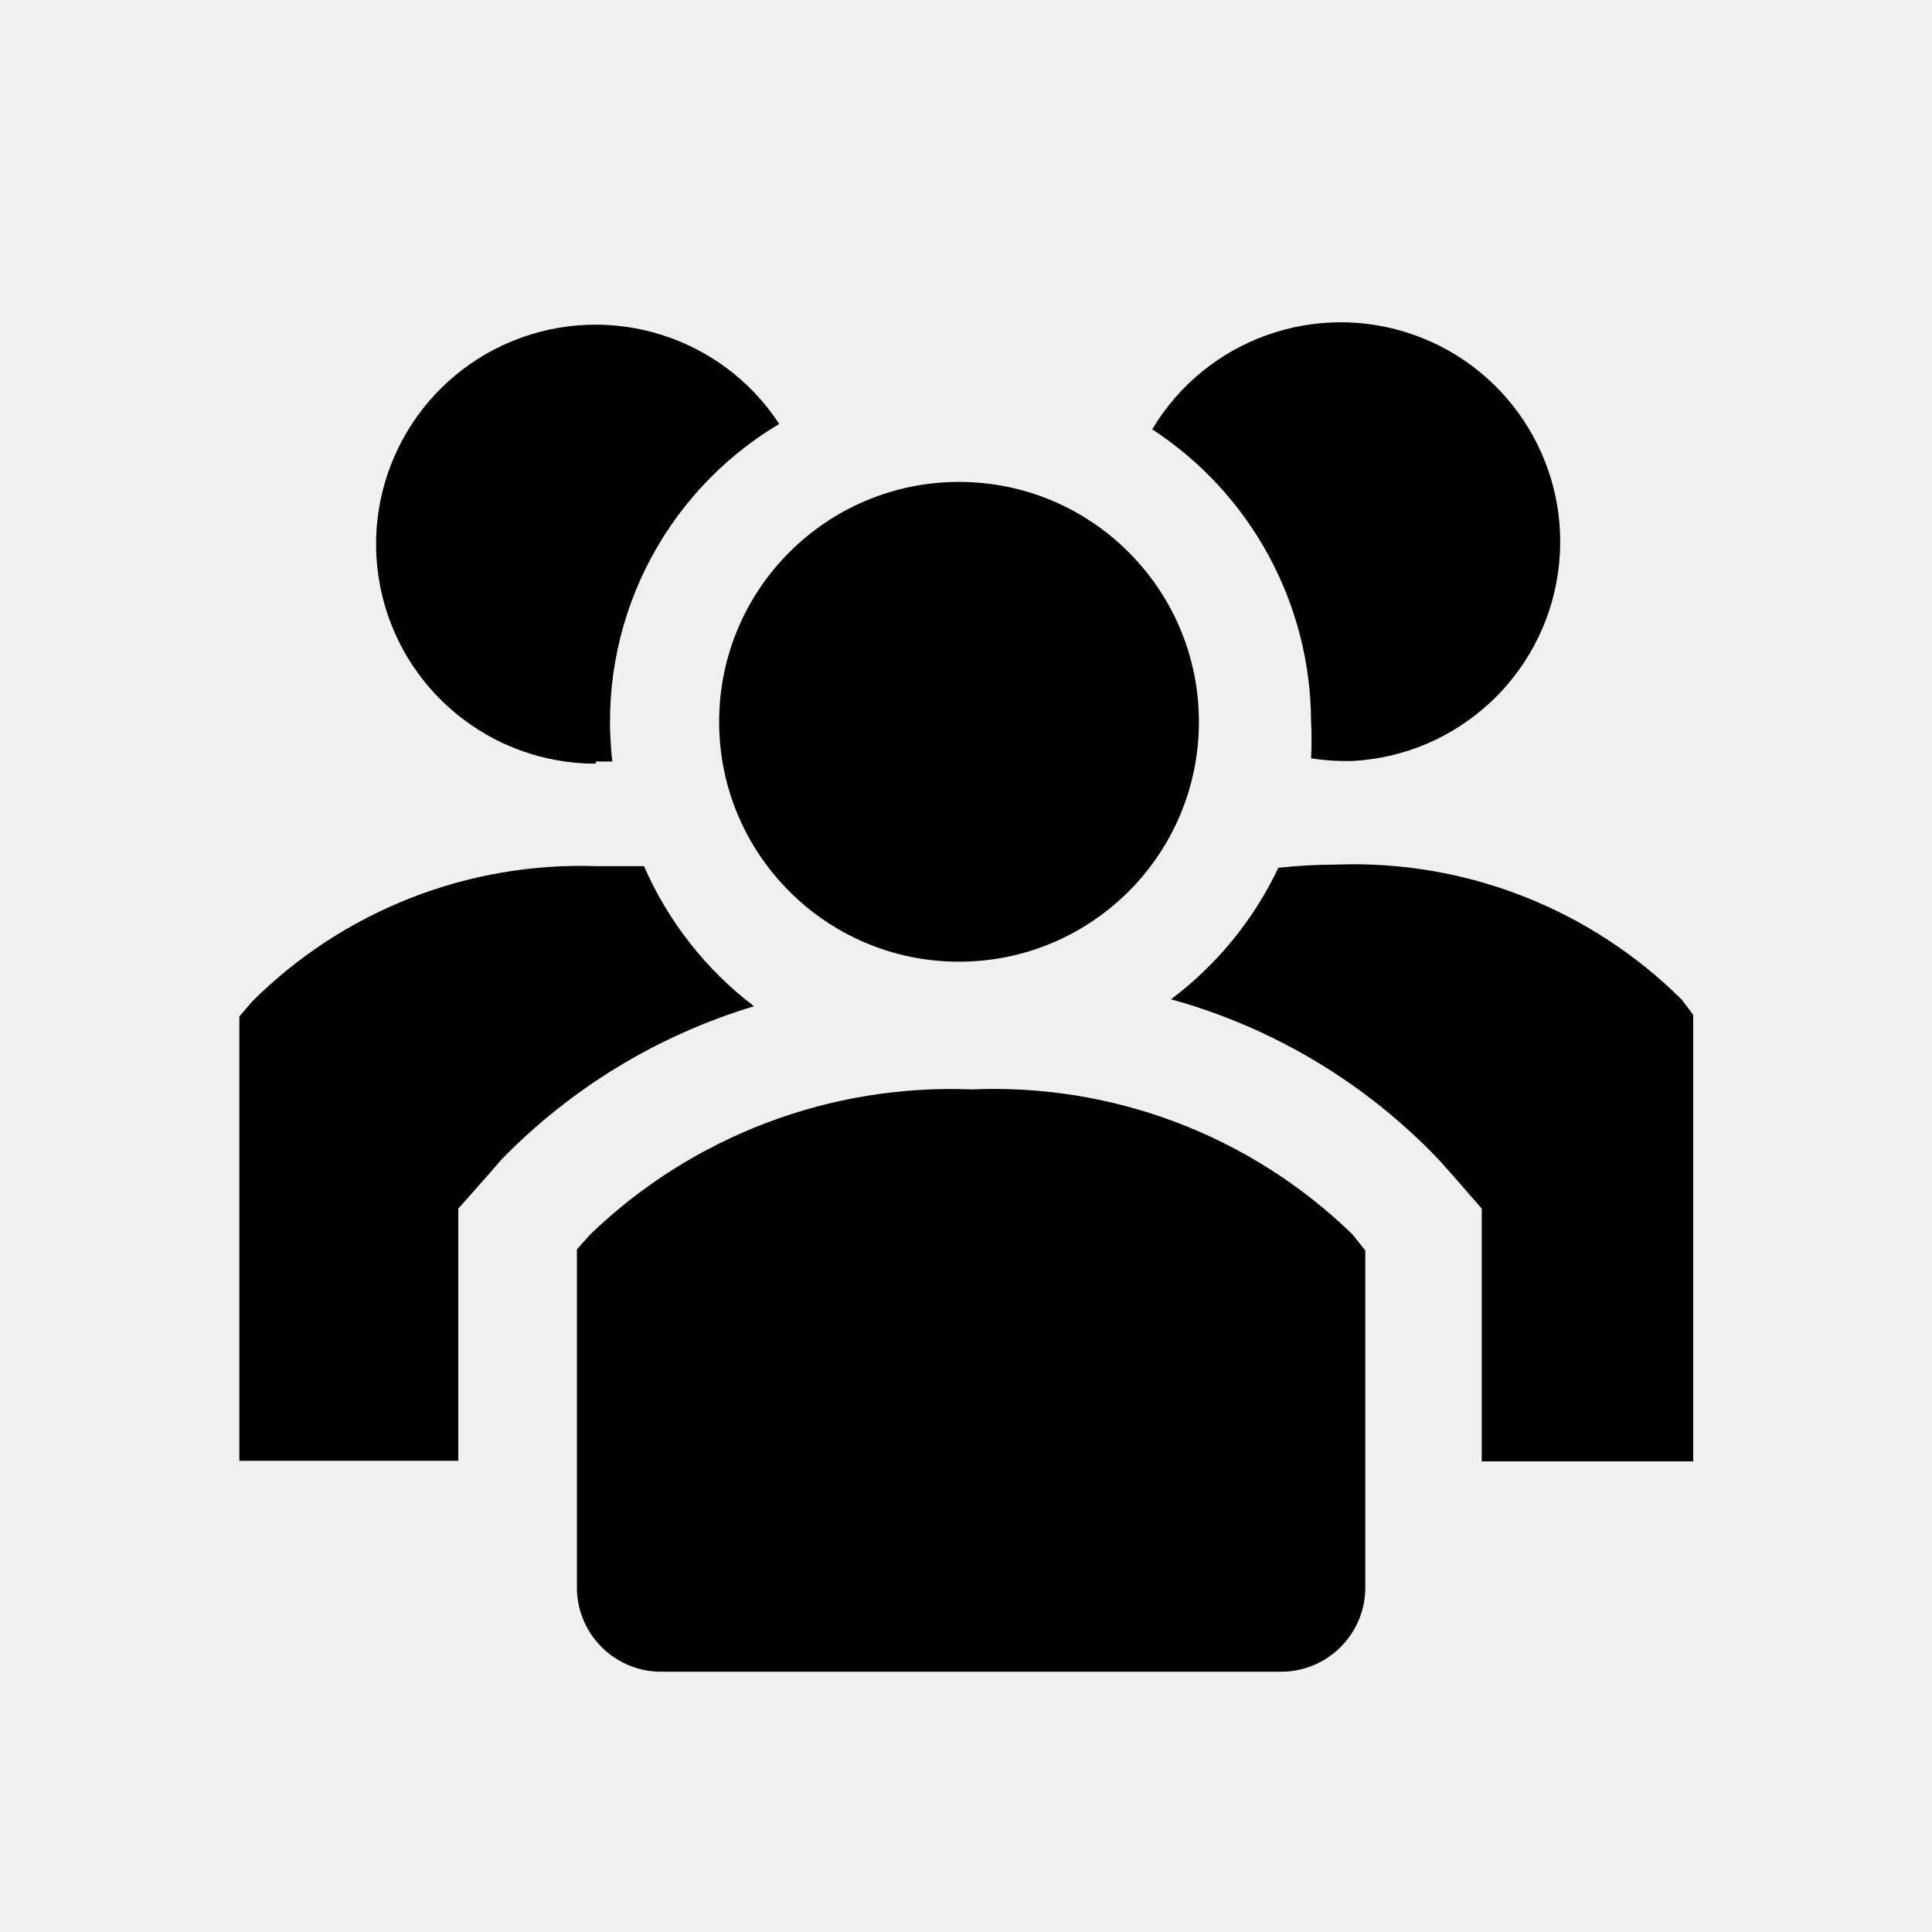
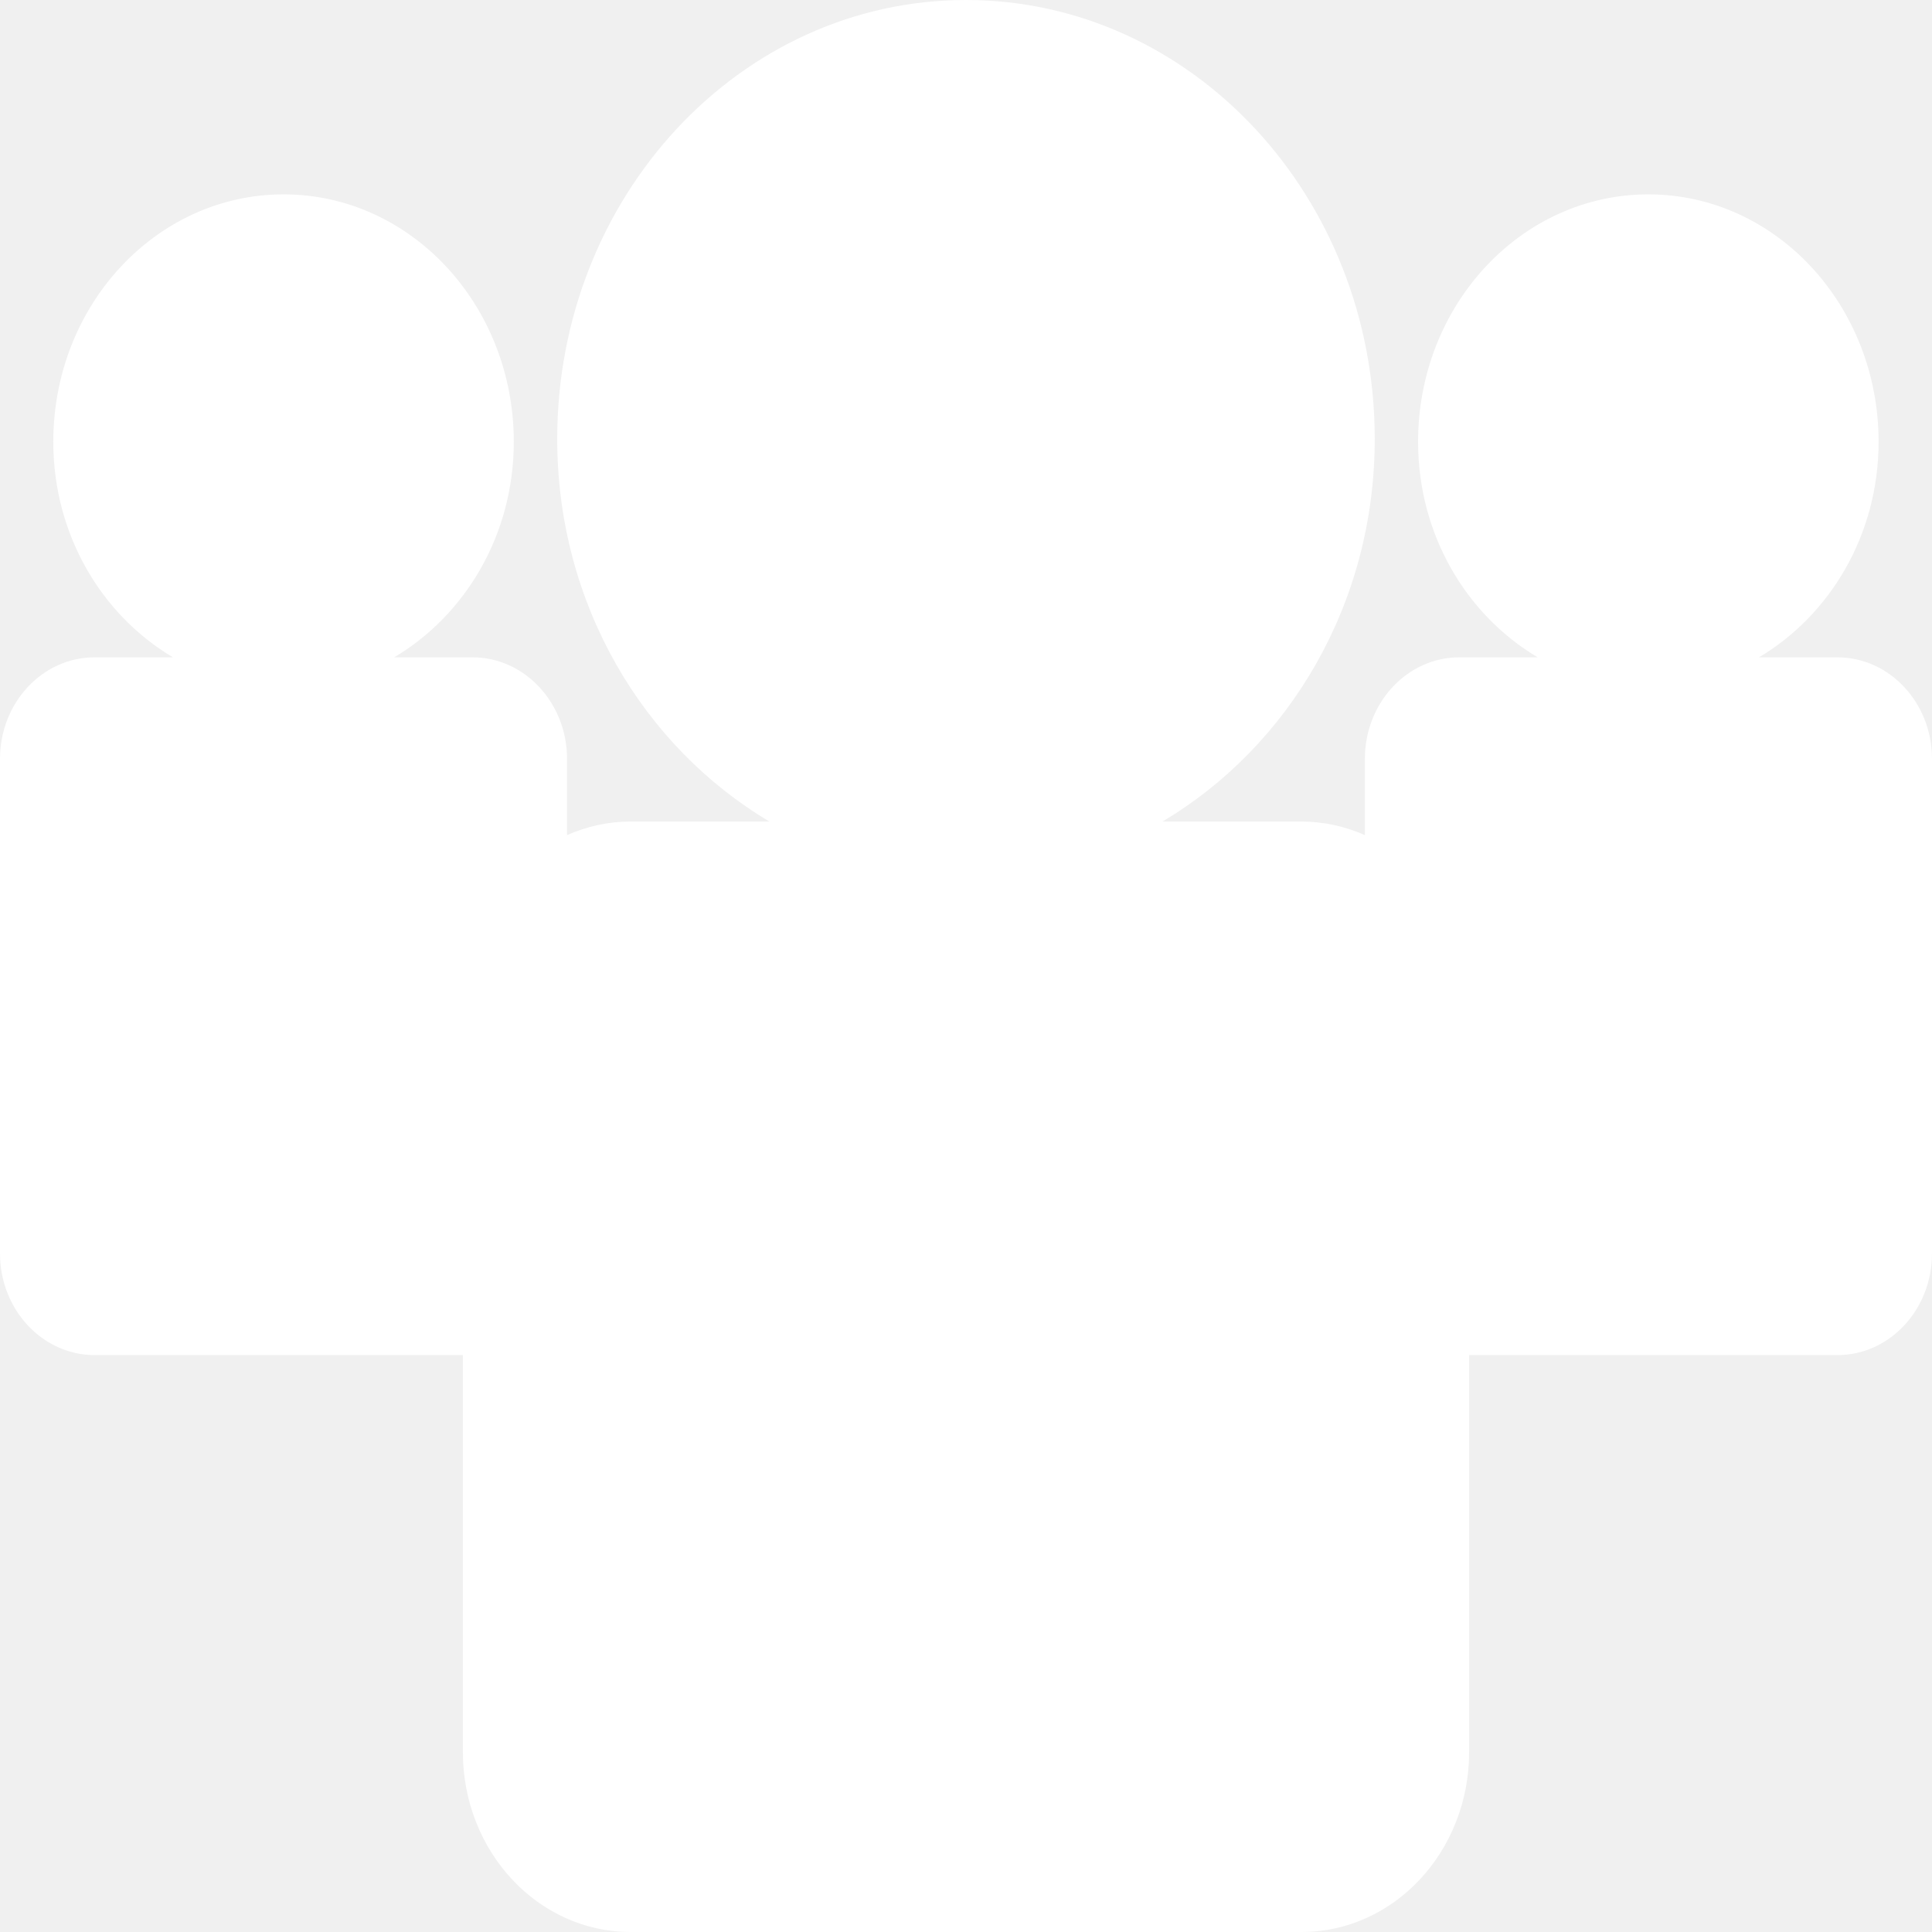
- <svg xmlns="http://www.w3.org/2000/svg" width="36px" height="36px" viewBox="0 0 36 36" version="1.1" preserveAspectRatio="xMidYMid meet">
-   <path class="clr-i-solid clr-i-solid-path-1" d="M12,16.14q-.43,0-.87,0a8.67,8.67,0,0,0-6.43,2.52l-.24.28v8.28H8.54v-4.7l.55-.62.25-.29a11,11,0,0,1,4.71-2.86A6.59,6.59,0,0,1,12,16.14Z" />
-   <path class="clr-i-solid clr-i-solid-path-2" d="M31.34,18.63a8.67,8.67,0,0,0-6.43-2.52,10.47,10.47,0,0,0-1.09.06,6.59,6.59,0,0,1-2,2.45,10.91,10.91,0,0,1,5,3l.25.28.54.62v4.71h3.94V18.91Z" />
-   <path class="clr-i-solid clr-i-solid-path-3" d="M11.1,14.19c.11,0,.2,0,.31,0a6.45,6.45,0,0,1,3.11-6.29,4.09,4.09,0,1,0-3.42,6.33Z" />
-   <path class="clr-i-solid clr-i-solid-path-4" d="M24.43,13.44a6.54,6.54,0,0,1,0,.69,4.09,4.09,0,0,0,.58.05h.19A4.09,4.09,0,1,0,21.47,8,6.53,6.53,0,0,1,24.43,13.44Z" />
-   <circle class="clr-i-solid clr-i-solid-path-5" cx="17.87" cy="13.45" r="4.47" />
-   <path class="clr-i-solid clr-i-solid-path-6" d="M18.11,20.3A9.69,9.69,0,0,0,11,23l-.25.28v6.33a1.57,1.57,0,0,0,1.6,1.54H23.84a1.57,1.57,0,0,0,1.6-1.54V23.3L25.2,23A9.58,9.58,0,0,0,18.11,20.3Z" />
-   <rect x="0" y="0" width="36" height="36" fill-opacity="0" />
+ <svg xmlns="http://www.w3.org/2000/svg" width="48" height="48" viewBox="0 0 48 48" fill="none">
+   <path d="M48 18.854V31.141C48 32.535 46.949 33.667 45.649 33.667H36.5V43.528C36.5 46 34.634 48 32.335 48H15.665C13.363 48 11.5 45.997 11.5 43.528V33.667H2.351C1.056 33.667 0 32.538 0 31.141V18.854C0 17.463 1.051 16.331 2.351 16.331H4.297C2.532 15.285 1.324 13.293 1.324 10.976C1.324 7.581 3.885 4.829 7.045 4.829C10.206 4.829 12.765 7.581 12.765 10.976C12.765 13.293 11.556 15.285 9.794 16.331H11.739C13.033 16.331 14.088 17.462 14.088 18.854V20.748C14.576 20.533 15.106 20.411 15.665 20.411H19.117C15.987 18.553 13.844 15.016 13.844 10.905C13.844 4.883 18.391 0 24 0C29.608 0 34.155 4.883 34.155 10.905C34.155 15.016 32.012 18.553 28.881 20.411H32.329C32.892 20.411 33.422 20.533 33.91 20.748V18.854C33.91 17.463 34.96 16.331 36.258 16.331H38.204C36.439 15.285 35.232 13.293 35.232 10.976C35.232 7.581 37.792 4.829 40.953 4.829C44.112 4.829 46.673 7.581 46.673 10.976C46.673 13.293 45.462 15.285 43.702 16.331H45.646C46.947 16.331 48 17.462 48 18.854Z" fill="white" />
</svg>
